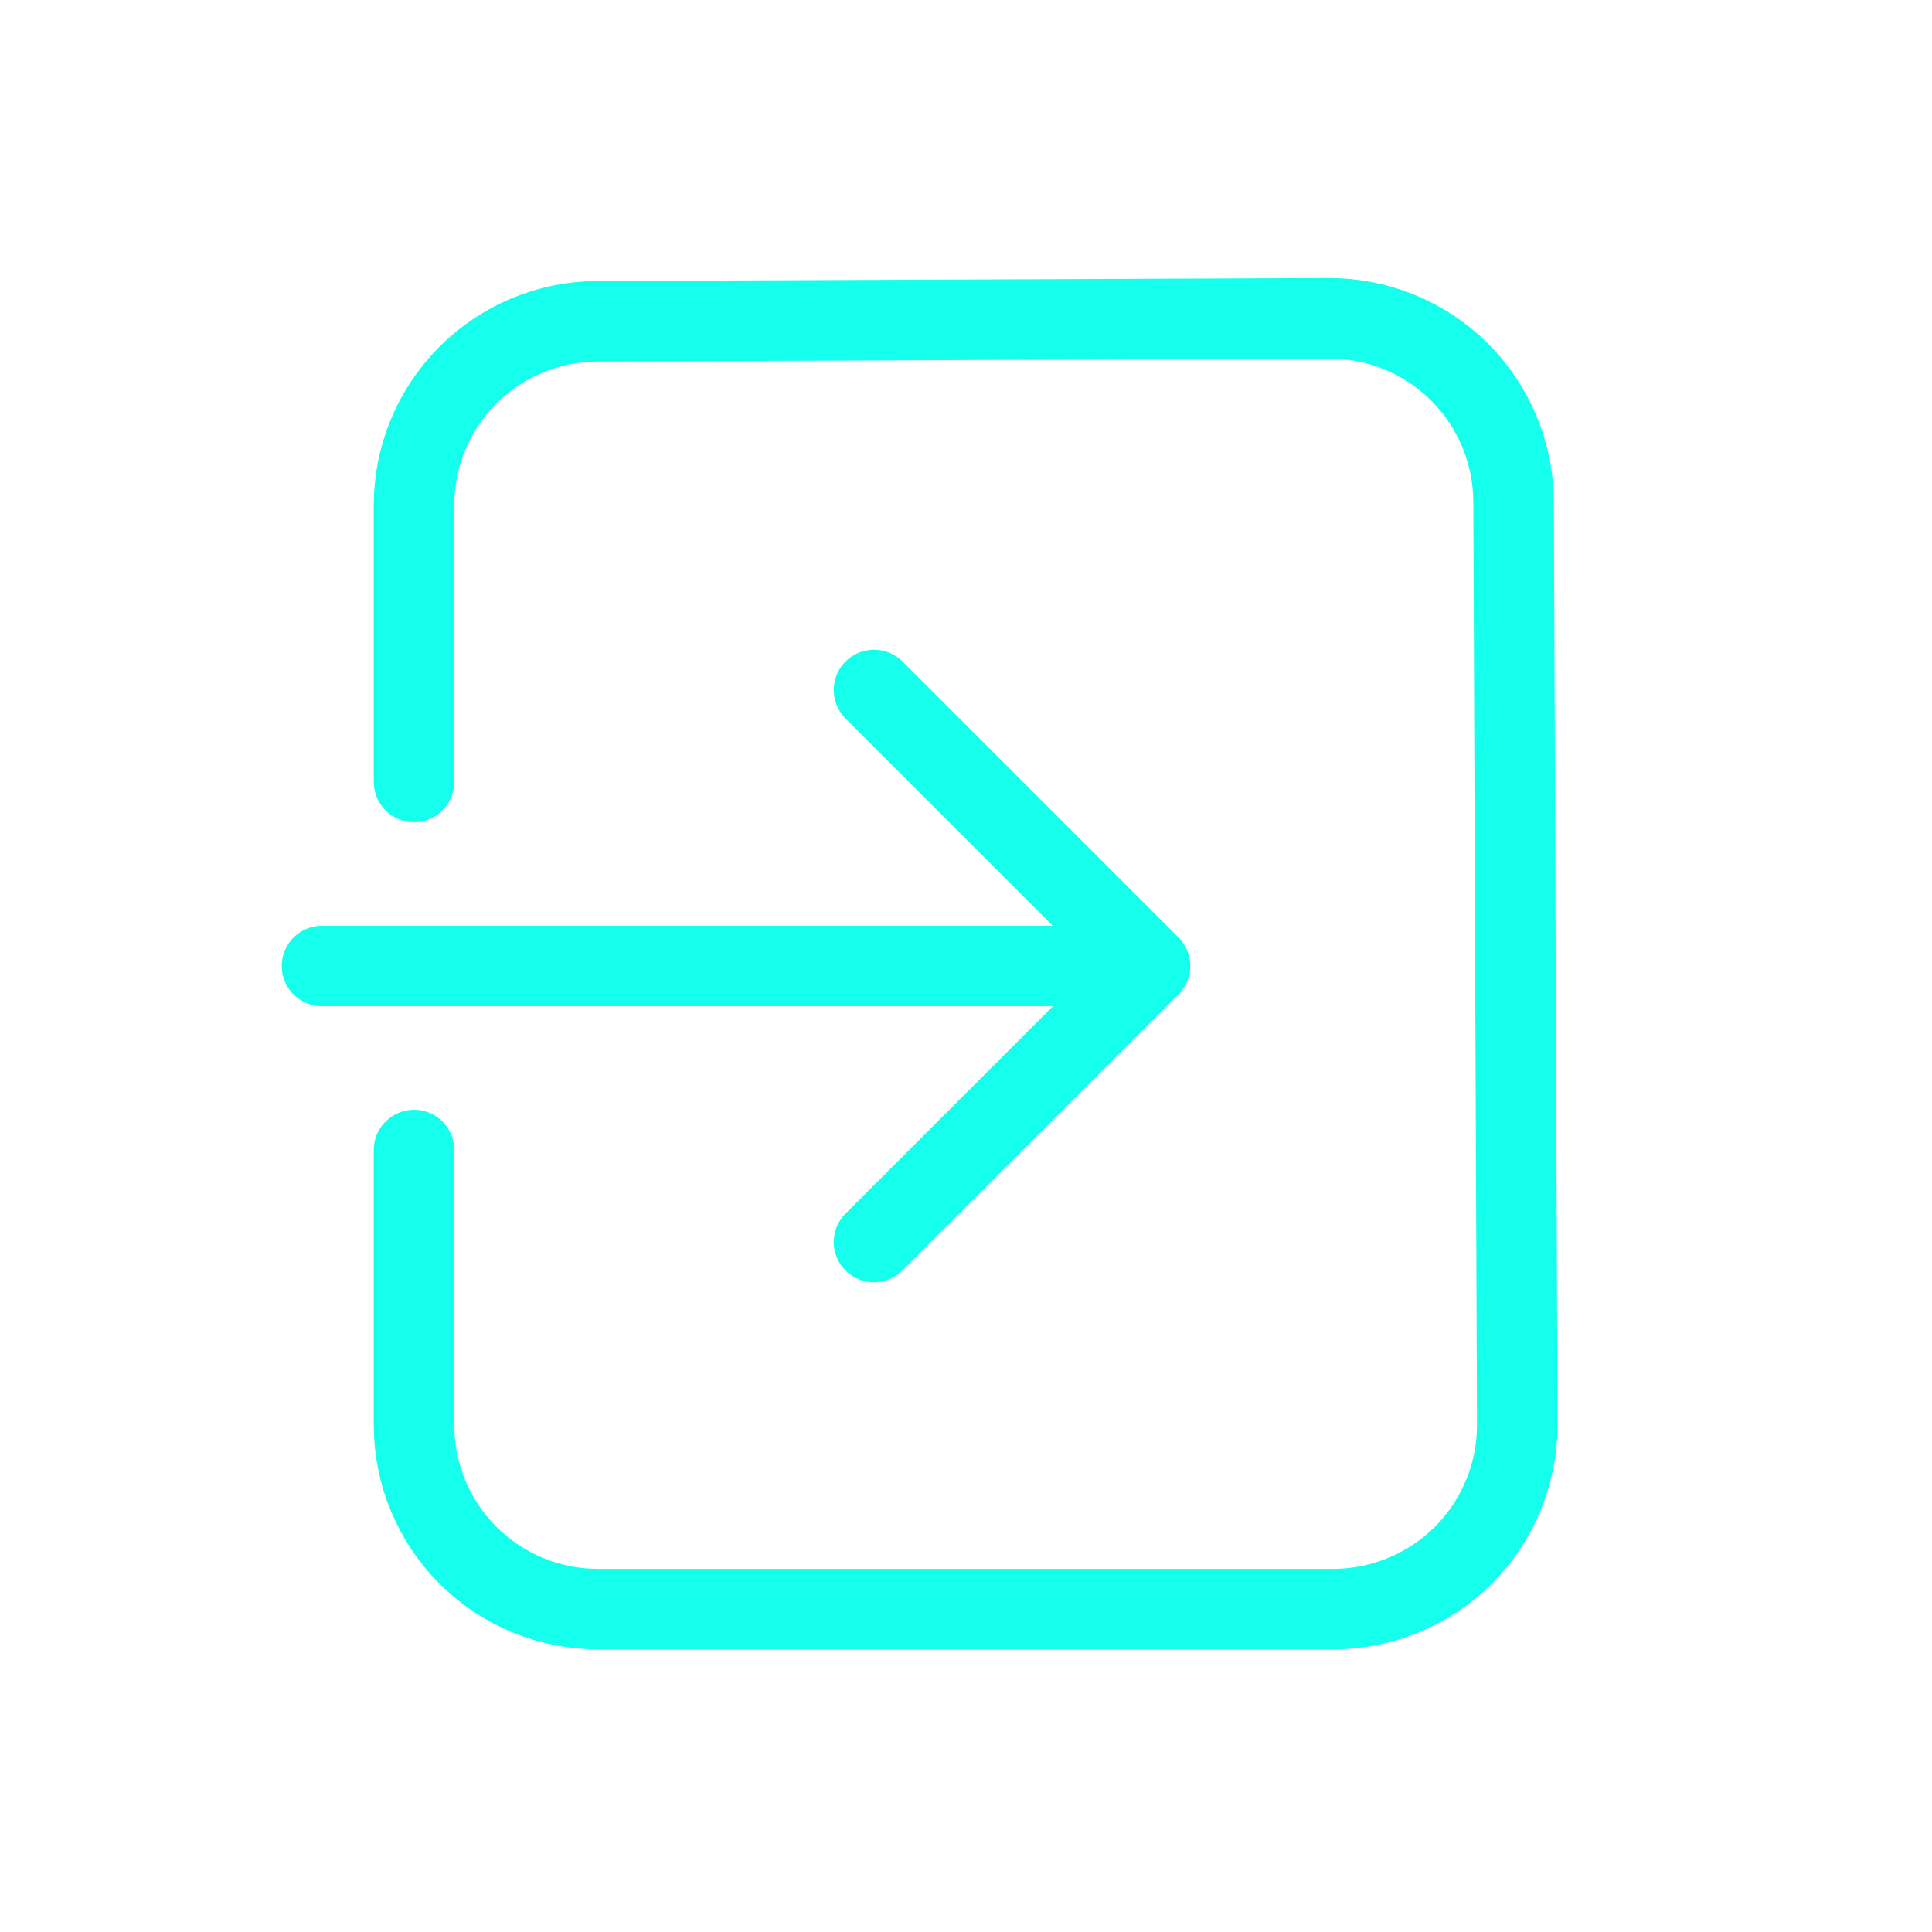
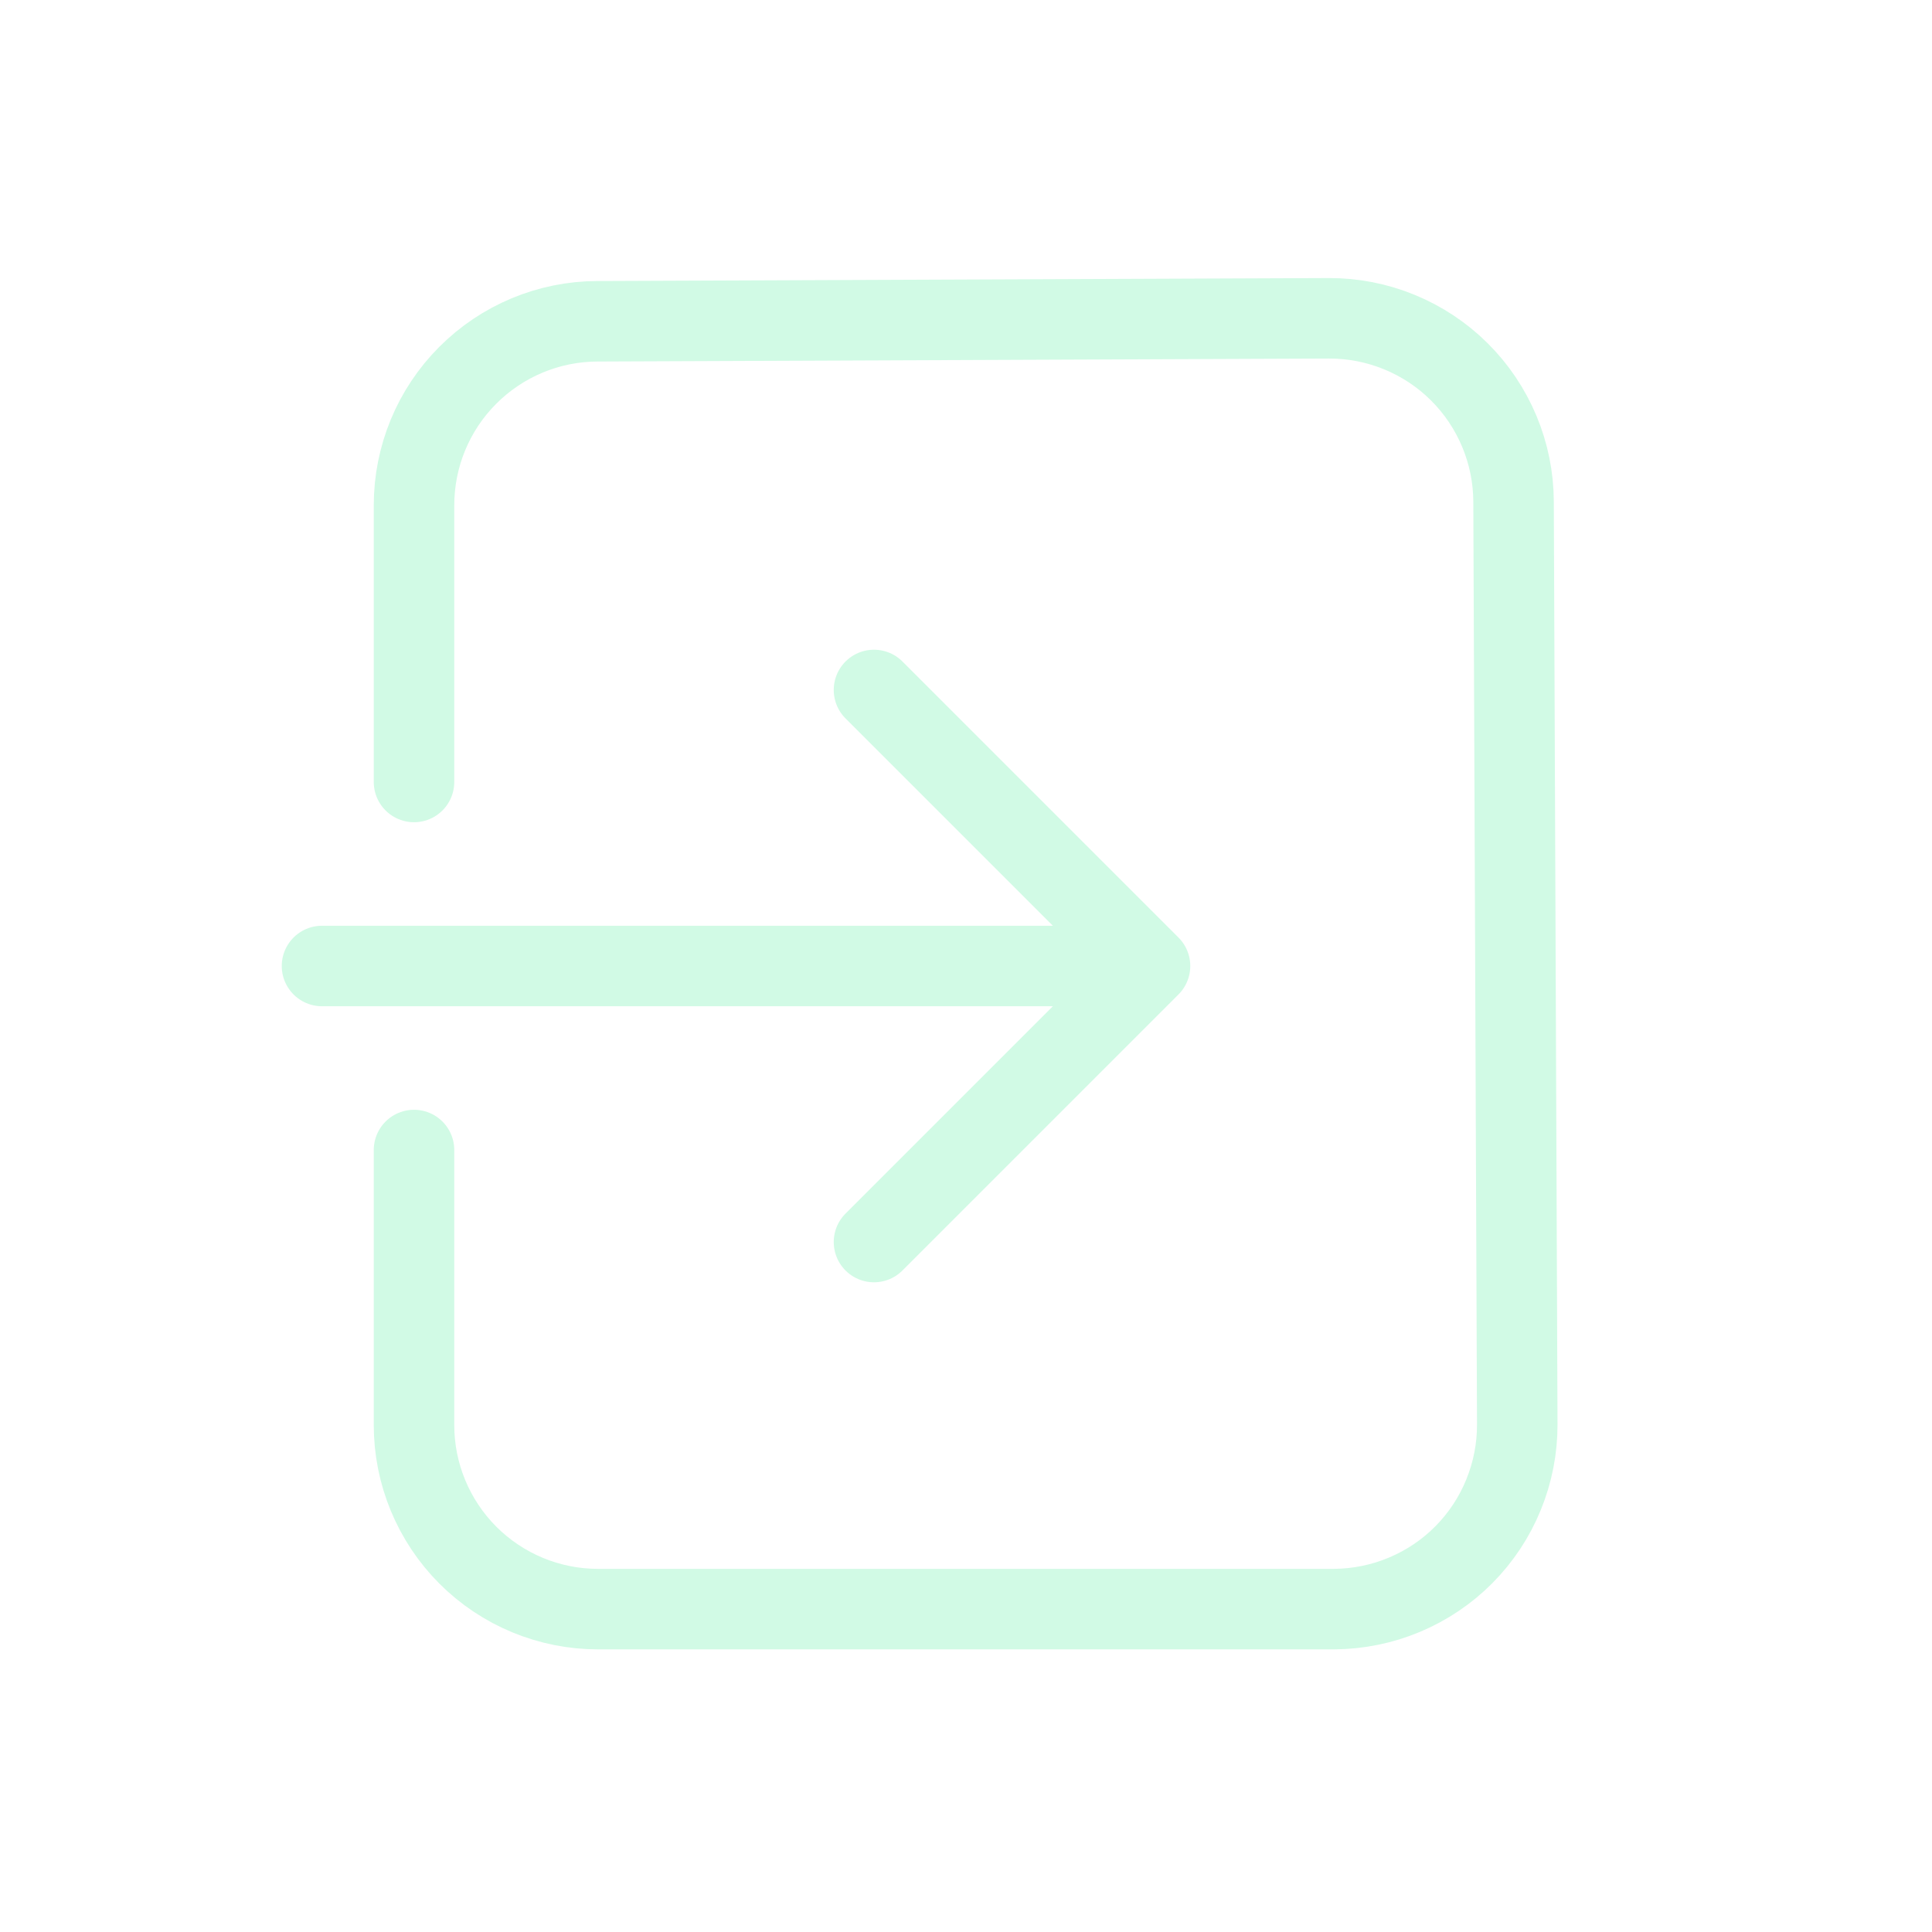
<svg xmlns="http://www.w3.org/2000/svg" width="24" height="24" viewBox="0 0 24 24" fill="none">
-   <path d="M10.857 15.429L14.286 12L10.857 8.571M14.286 12H4" stroke="#14FFEC" stroke-linecap="round" stroke-linejoin="round" />
-   <path d="M5.143 9.714V6.277C5.143 5.672 5.382 5.092 5.809 4.664C6.236 4.235 6.815 3.993 7.419 3.991L16.507 3.954C16.808 3.953 17.105 4.011 17.383 4.125C17.661 4.239 17.914 4.406 18.127 4.618C18.34 4.829 18.509 5.081 18.625 5.358C18.741 5.635 18.801 5.932 18.802 6.232L18.848 17.694C18.849 17.994 18.791 18.291 18.677 18.569C18.564 18.847 18.396 19.1 18.185 19.313C17.974 19.526 17.722 19.695 17.445 19.811C17.169 19.927 16.872 19.987 16.571 19.989H7.429C6.822 19.989 6.241 19.748 5.812 19.319C5.384 18.89 5.143 18.309 5.143 17.703V14.286" stroke="#14FFEC" stroke-linecap="round" stroke-linejoin="round" />
+   <path d="M10.857 15.429L14.286 12L10.857 8.571M14.286 12H4" stroke="#d1fae5" stroke-linecap="round" stroke-linejoin="round" />
+   <path d="M5.143 9.714V6.277C5.143 5.672 5.382 5.092 5.809 4.664C6.236 4.235 6.815 3.993 7.419 3.991L16.507 3.954C16.808 3.953 17.105 4.011 17.383 4.125C17.661 4.239 17.914 4.406 18.127 4.618C18.34 4.829 18.509 5.081 18.625 5.358C18.741 5.635 18.801 5.932 18.802 6.232L18.848 17.694C18.849 17.994 18.791 18.291 18.677 18.569C18.564 18.847 18.396 19.1 18.185 19.313C17.974 19.526 17.722 19.695 17.445 19.811C17.169 19.927 16.872 19.987 16.571 19.989H7.429C6.822 19.989 6.241 19.748 5.812 19.319C5.384 18.89 5.143 18.309 5.143 17.703V14.286" stroke="#d1fae5" stroke-linecap="round" stroke-linejoin="round" />
</svg>
